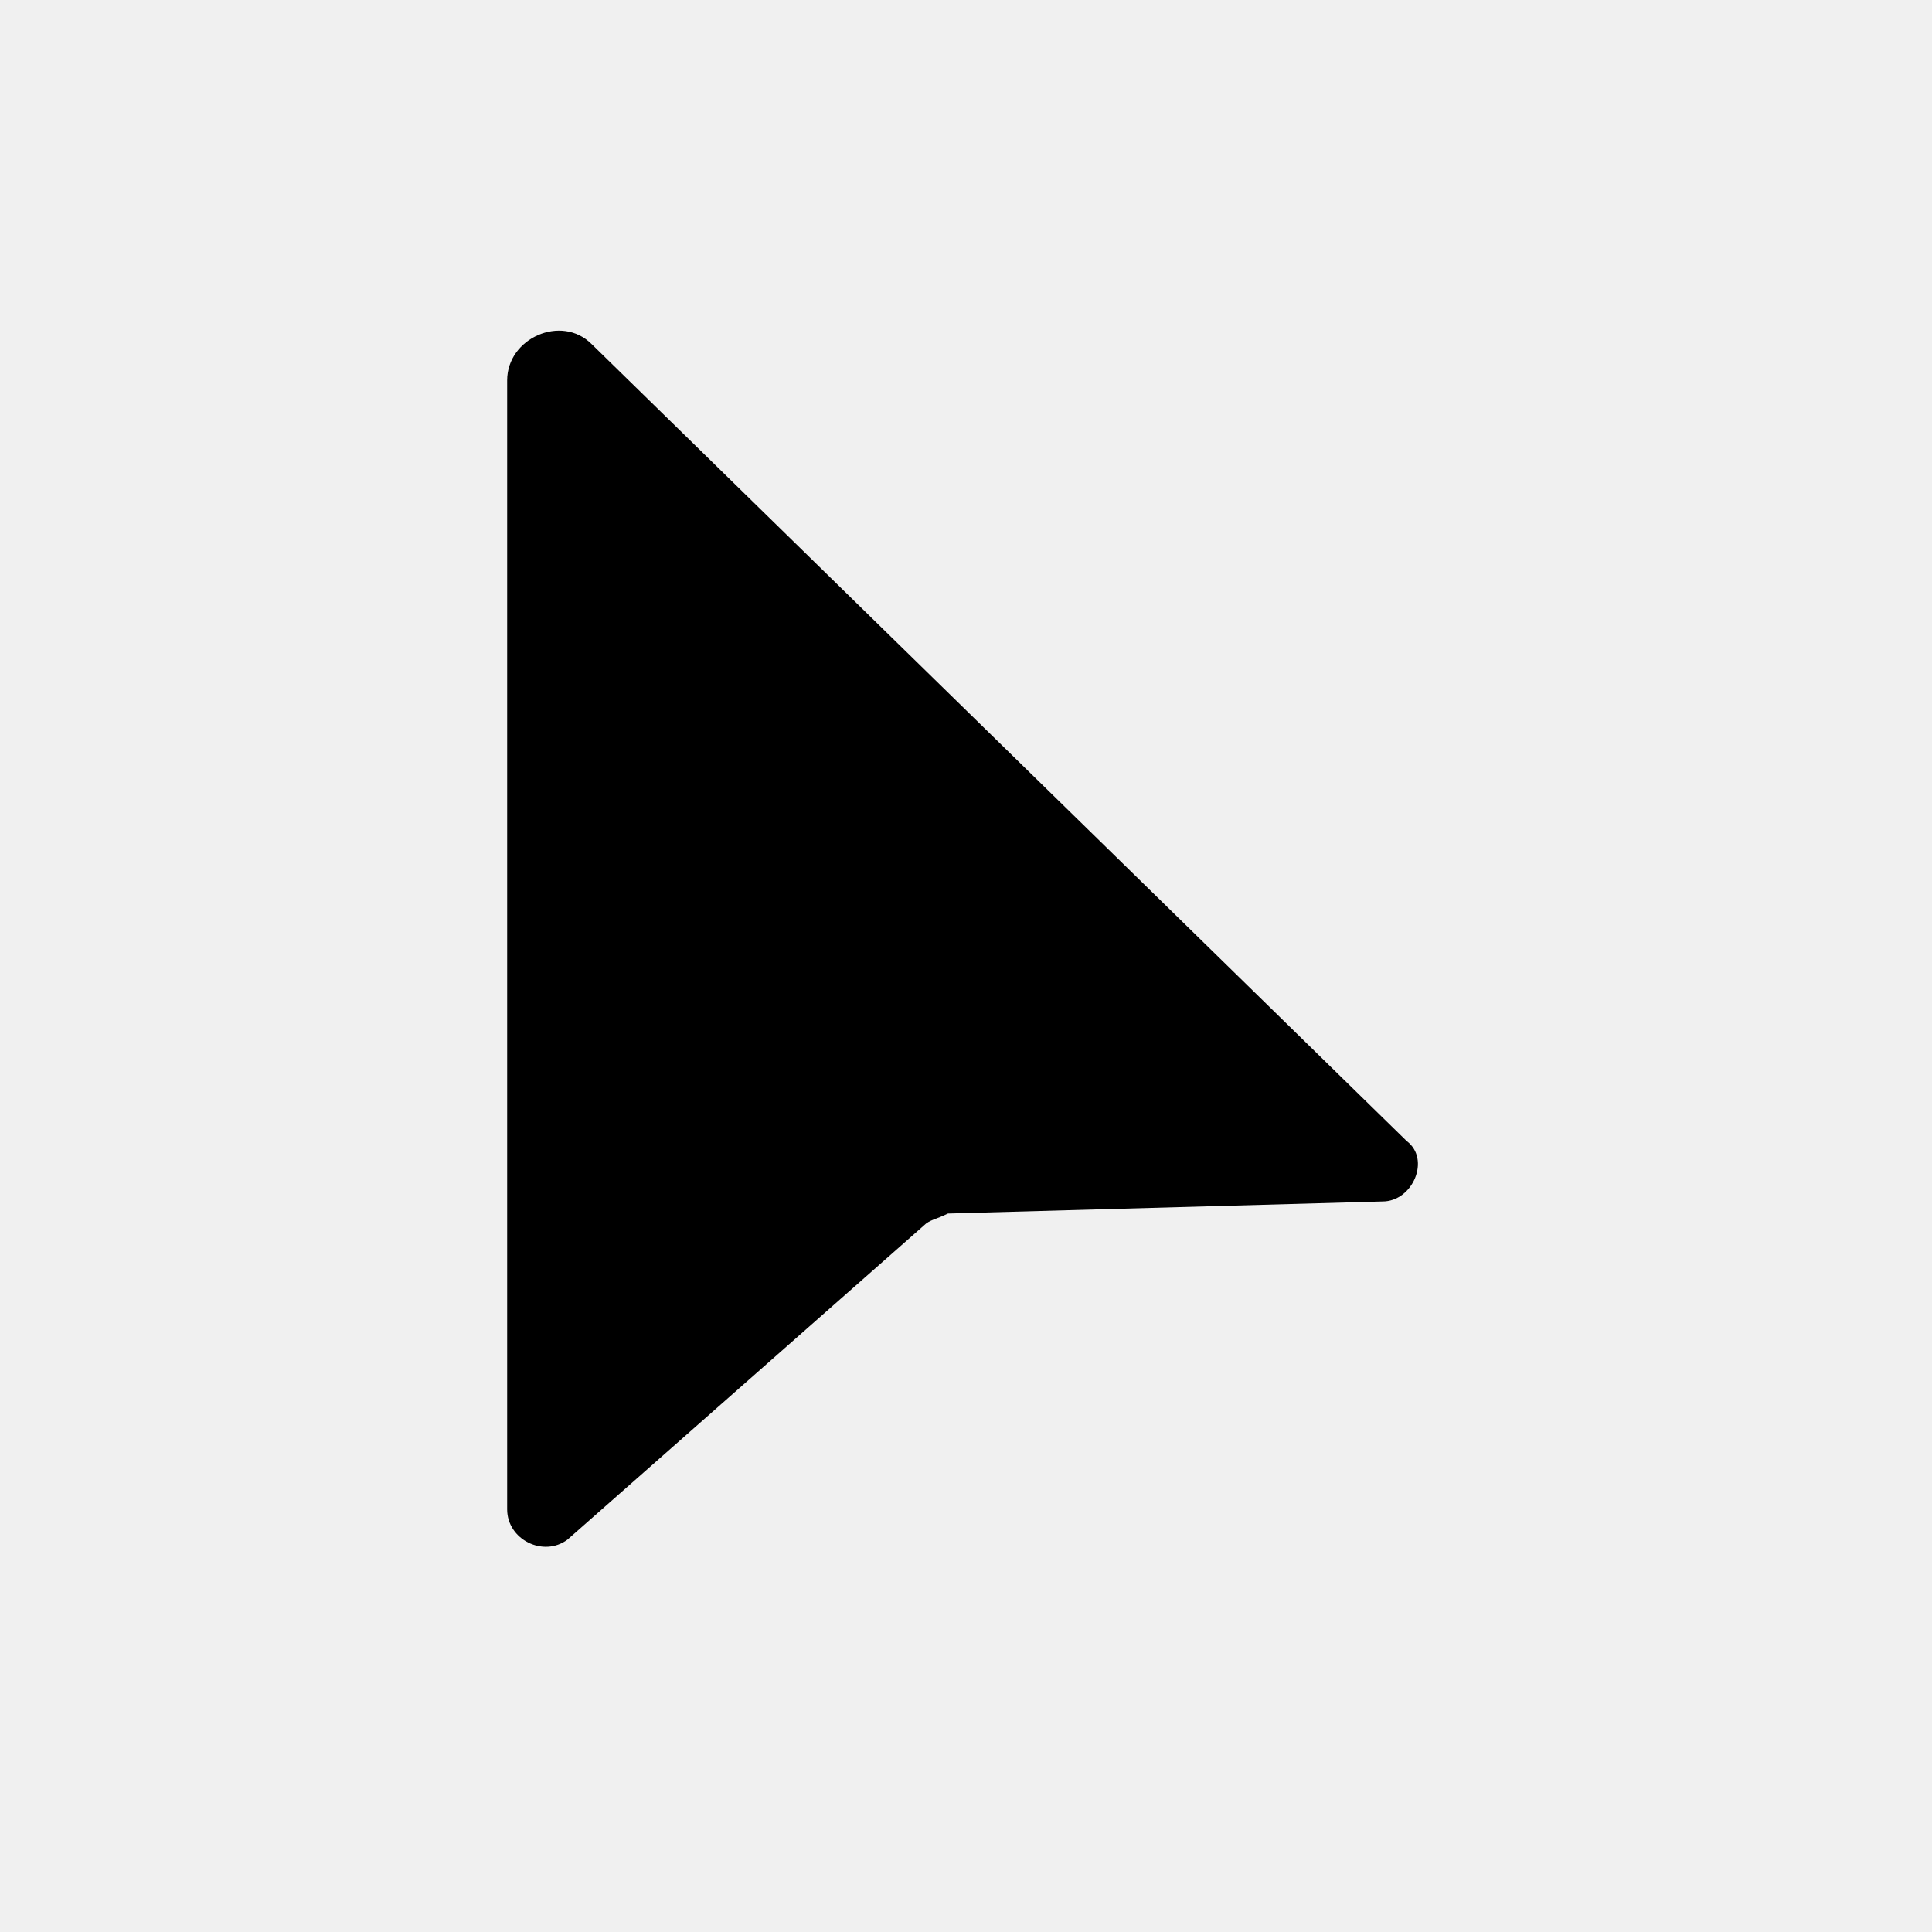
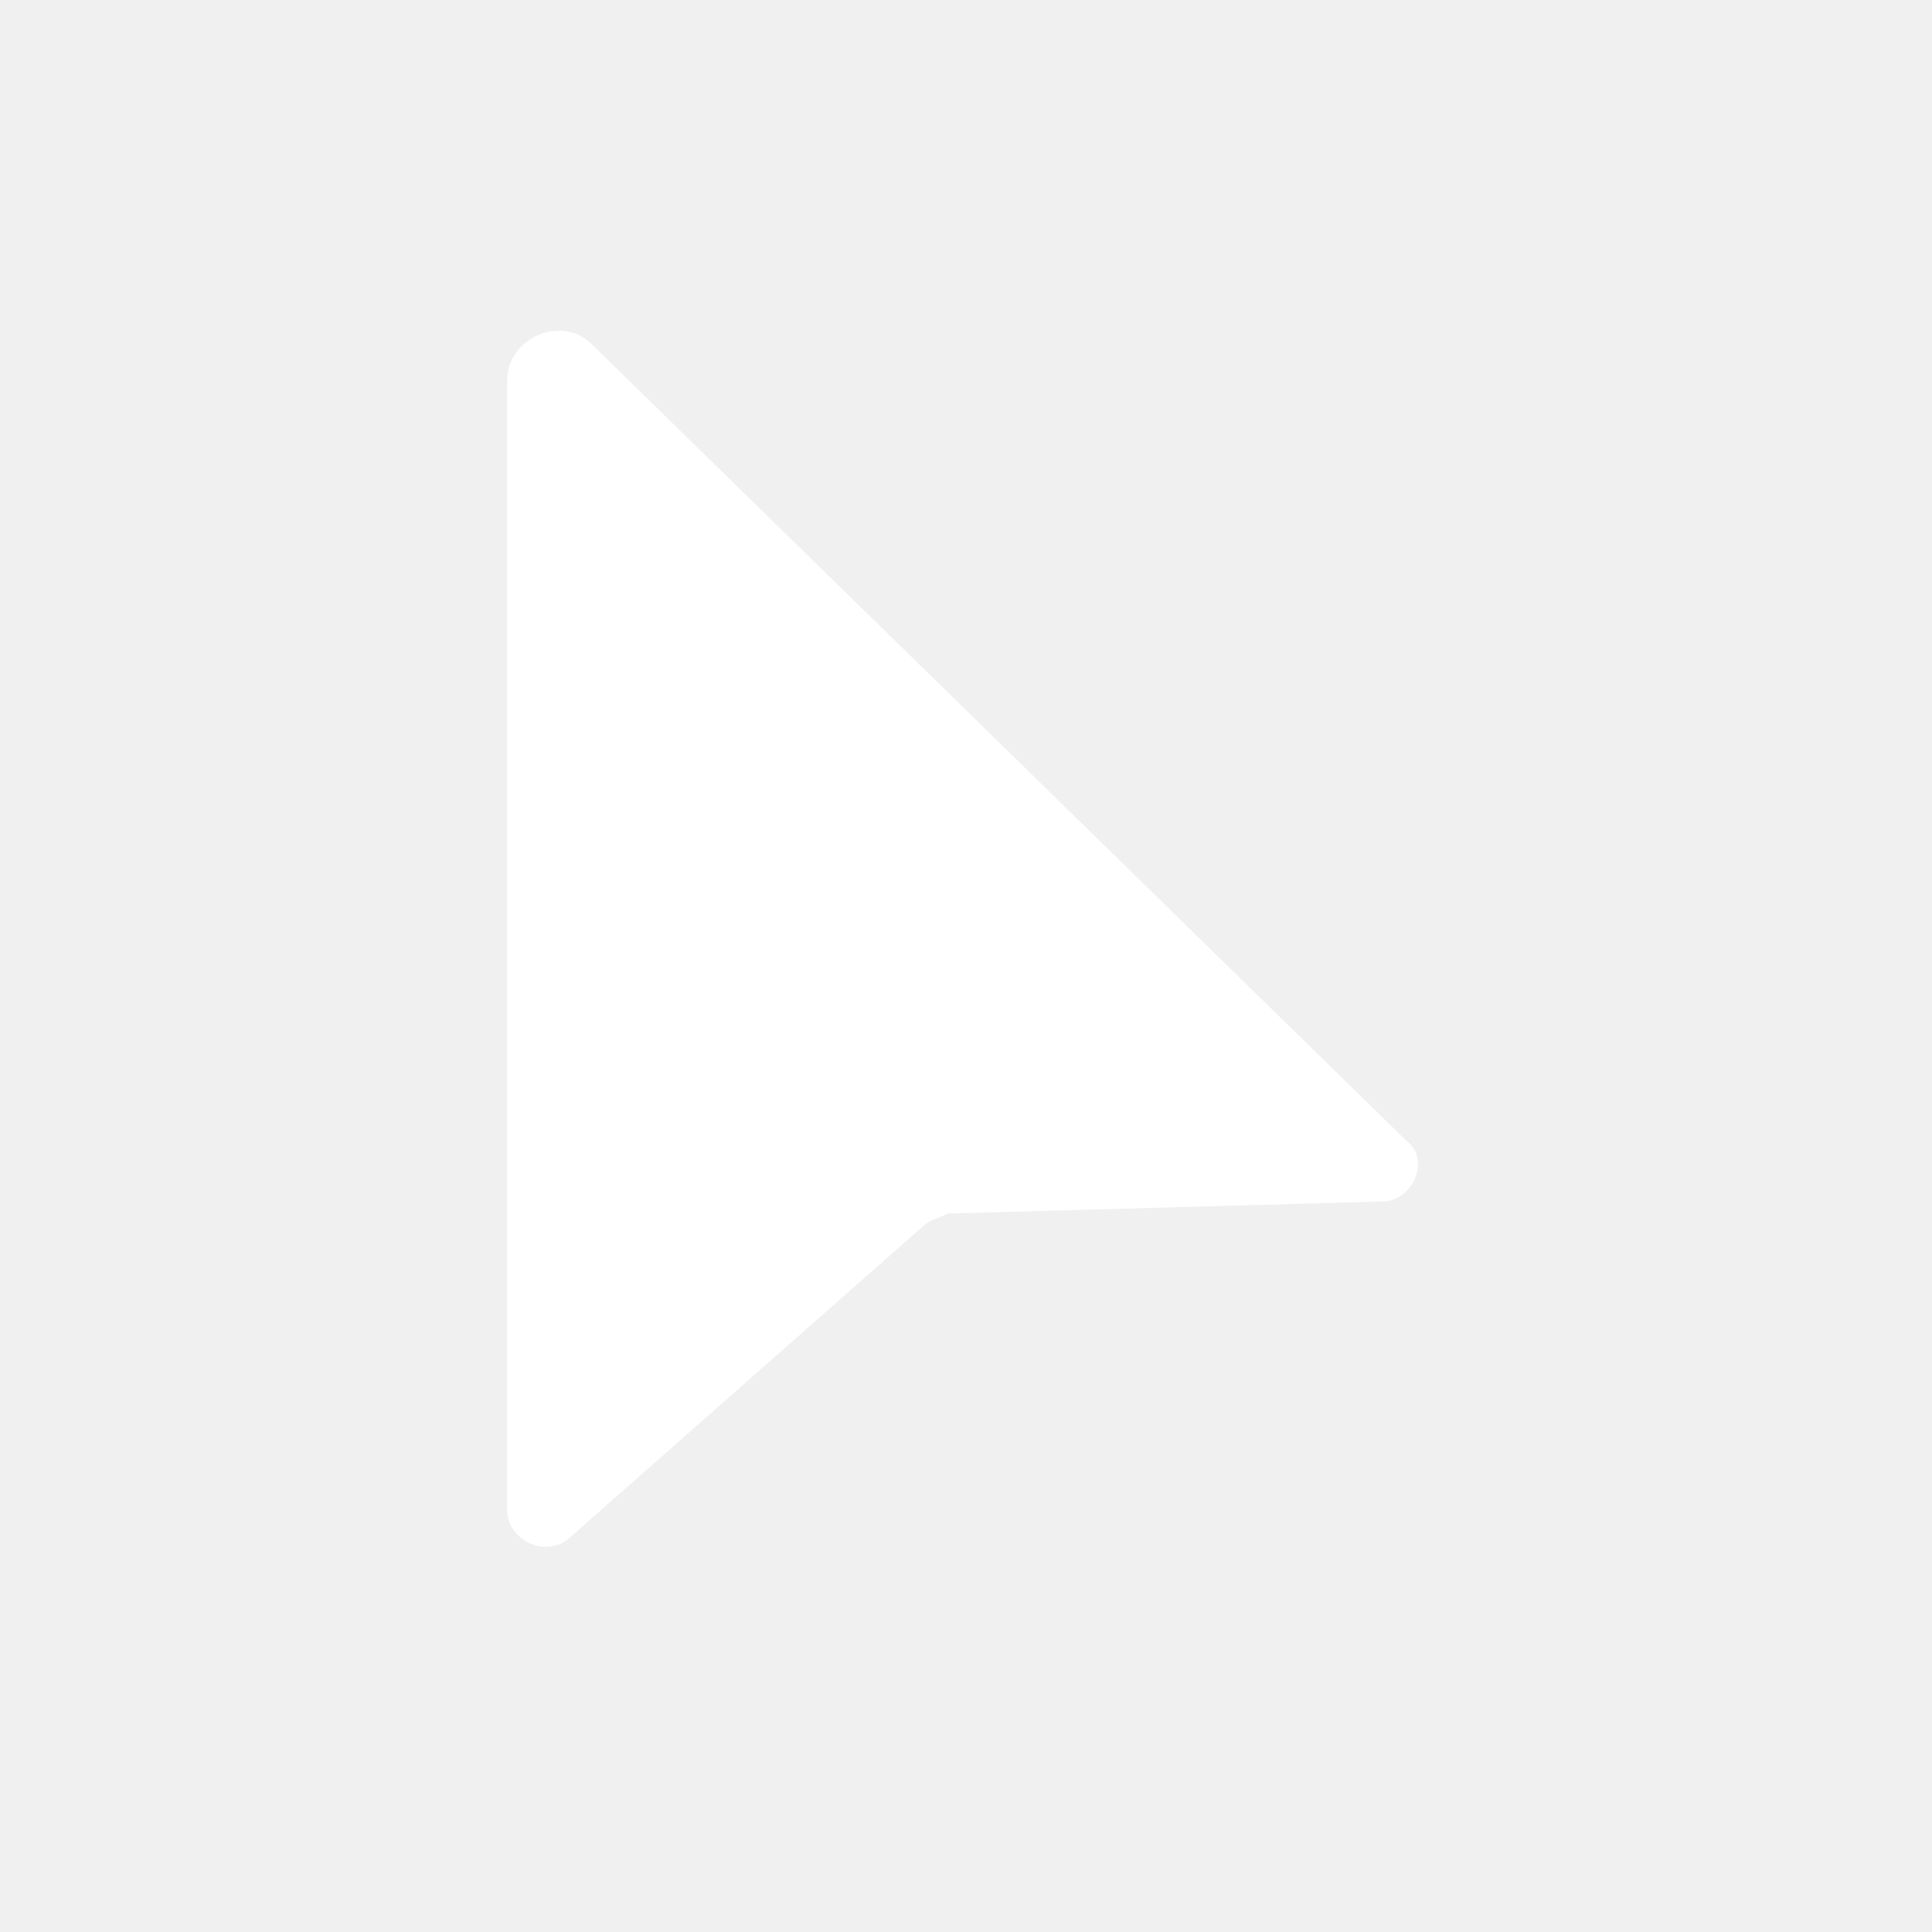
- <svg xmlns="http://www.w3.org/2000/svg" version="1.1" x="0px" y="0px" viewBox="0 0 32 32" style="enable-background:new 0 0 32 32;" xml:space="preserve">
-   <g id="Layer_1">
- </g>
-   <g id="Layer_2">
-     <path d="M8.4,6.3V25c0,0.5,0.6,0.8,1,0.5l5.9-5.2c0.1-0.1,0.2-0.1,0.4-0.2l7.2-0.2c0.5,0,0.8-0.7,0.4-1L9.8,5.7   C9.3,5.2,8.4,5.6,8.4,6.3z" />
+ <svg xmlns="http://www.w3.org/2000/svg" version="1.1" id="Layer_1" x="0px" y="0px" viewBox="0 0 32 32" style="enable-background:new 0 0 32 32;" xml:space="preserve">
+   <style type="text/css">
+ 	.st0{fill:#FFFFFF;}
+ </style>
+   <g>
+     <path class="st0" d="M8.4,6.3V25c0,0.5,0.6,0.8,1,0.5l5.9-5.2c0.1-0.1,0.2-0.1,0.4-0.2l7.2-0.2c0.5,0,0.8-0.7,0.4-1L9.8,5.7   C9.3,5.2,8.4,5.6,8.4,6.3z" />
  </g>
</svg>
